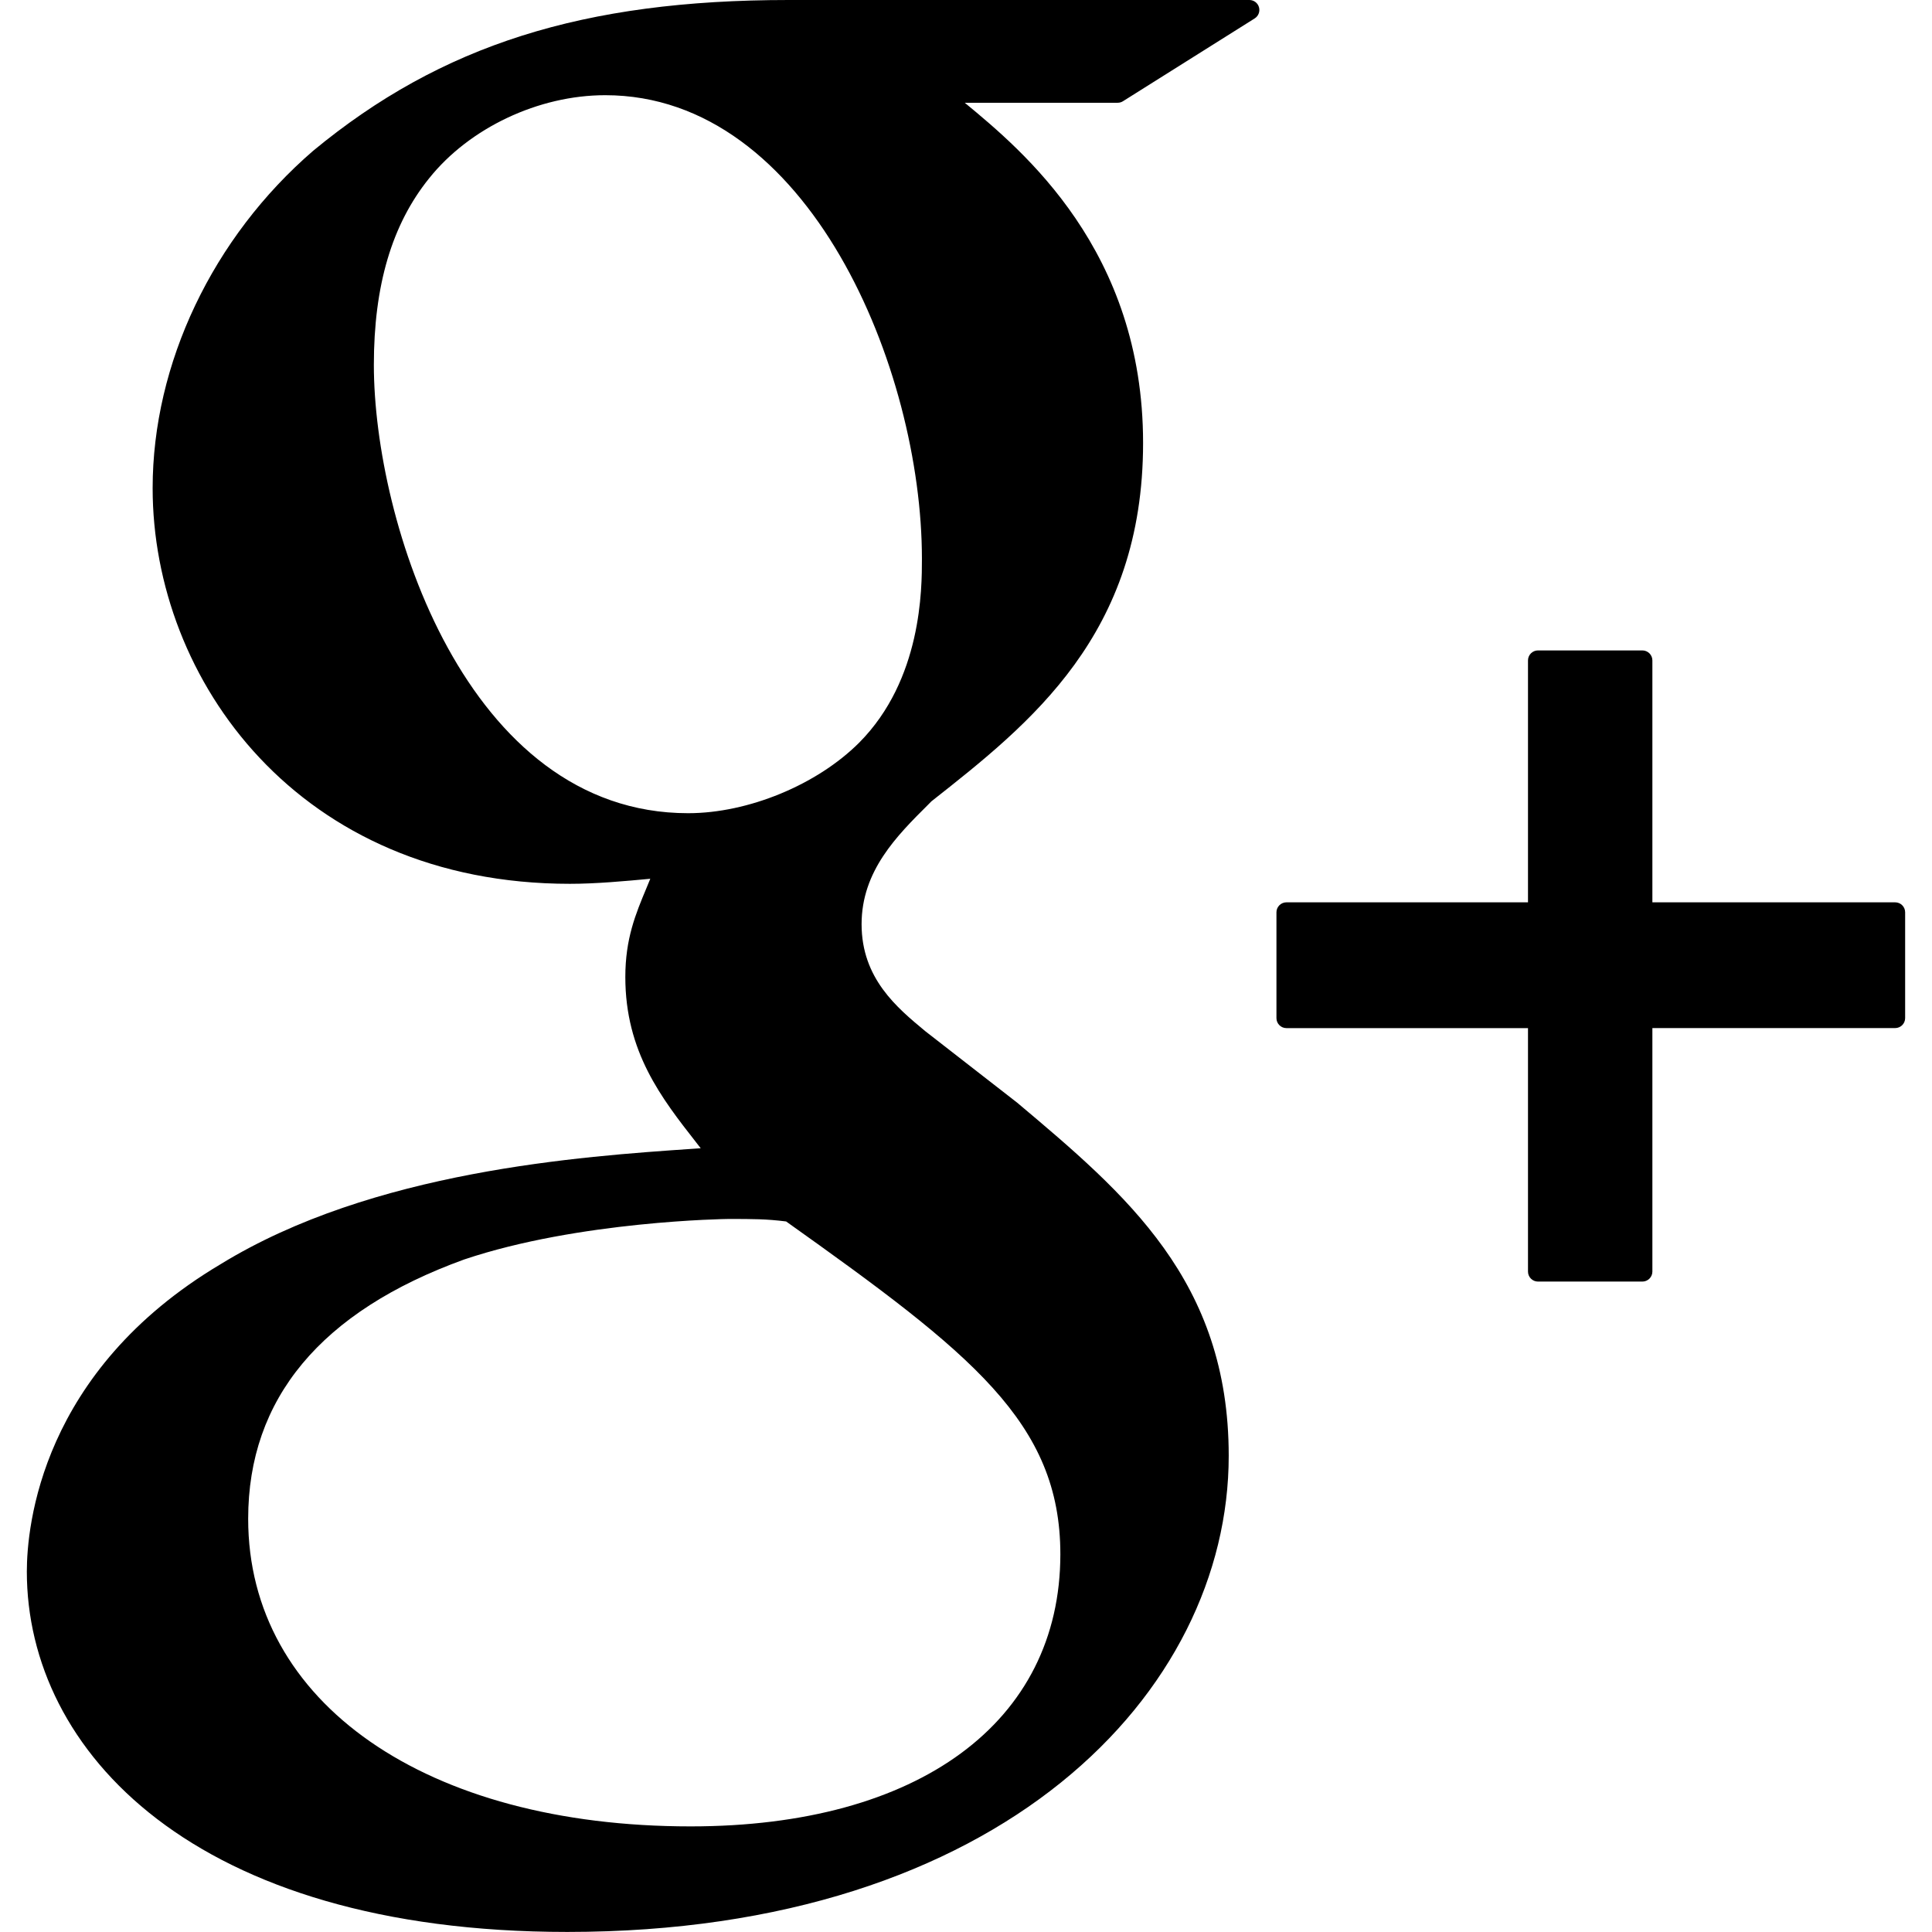
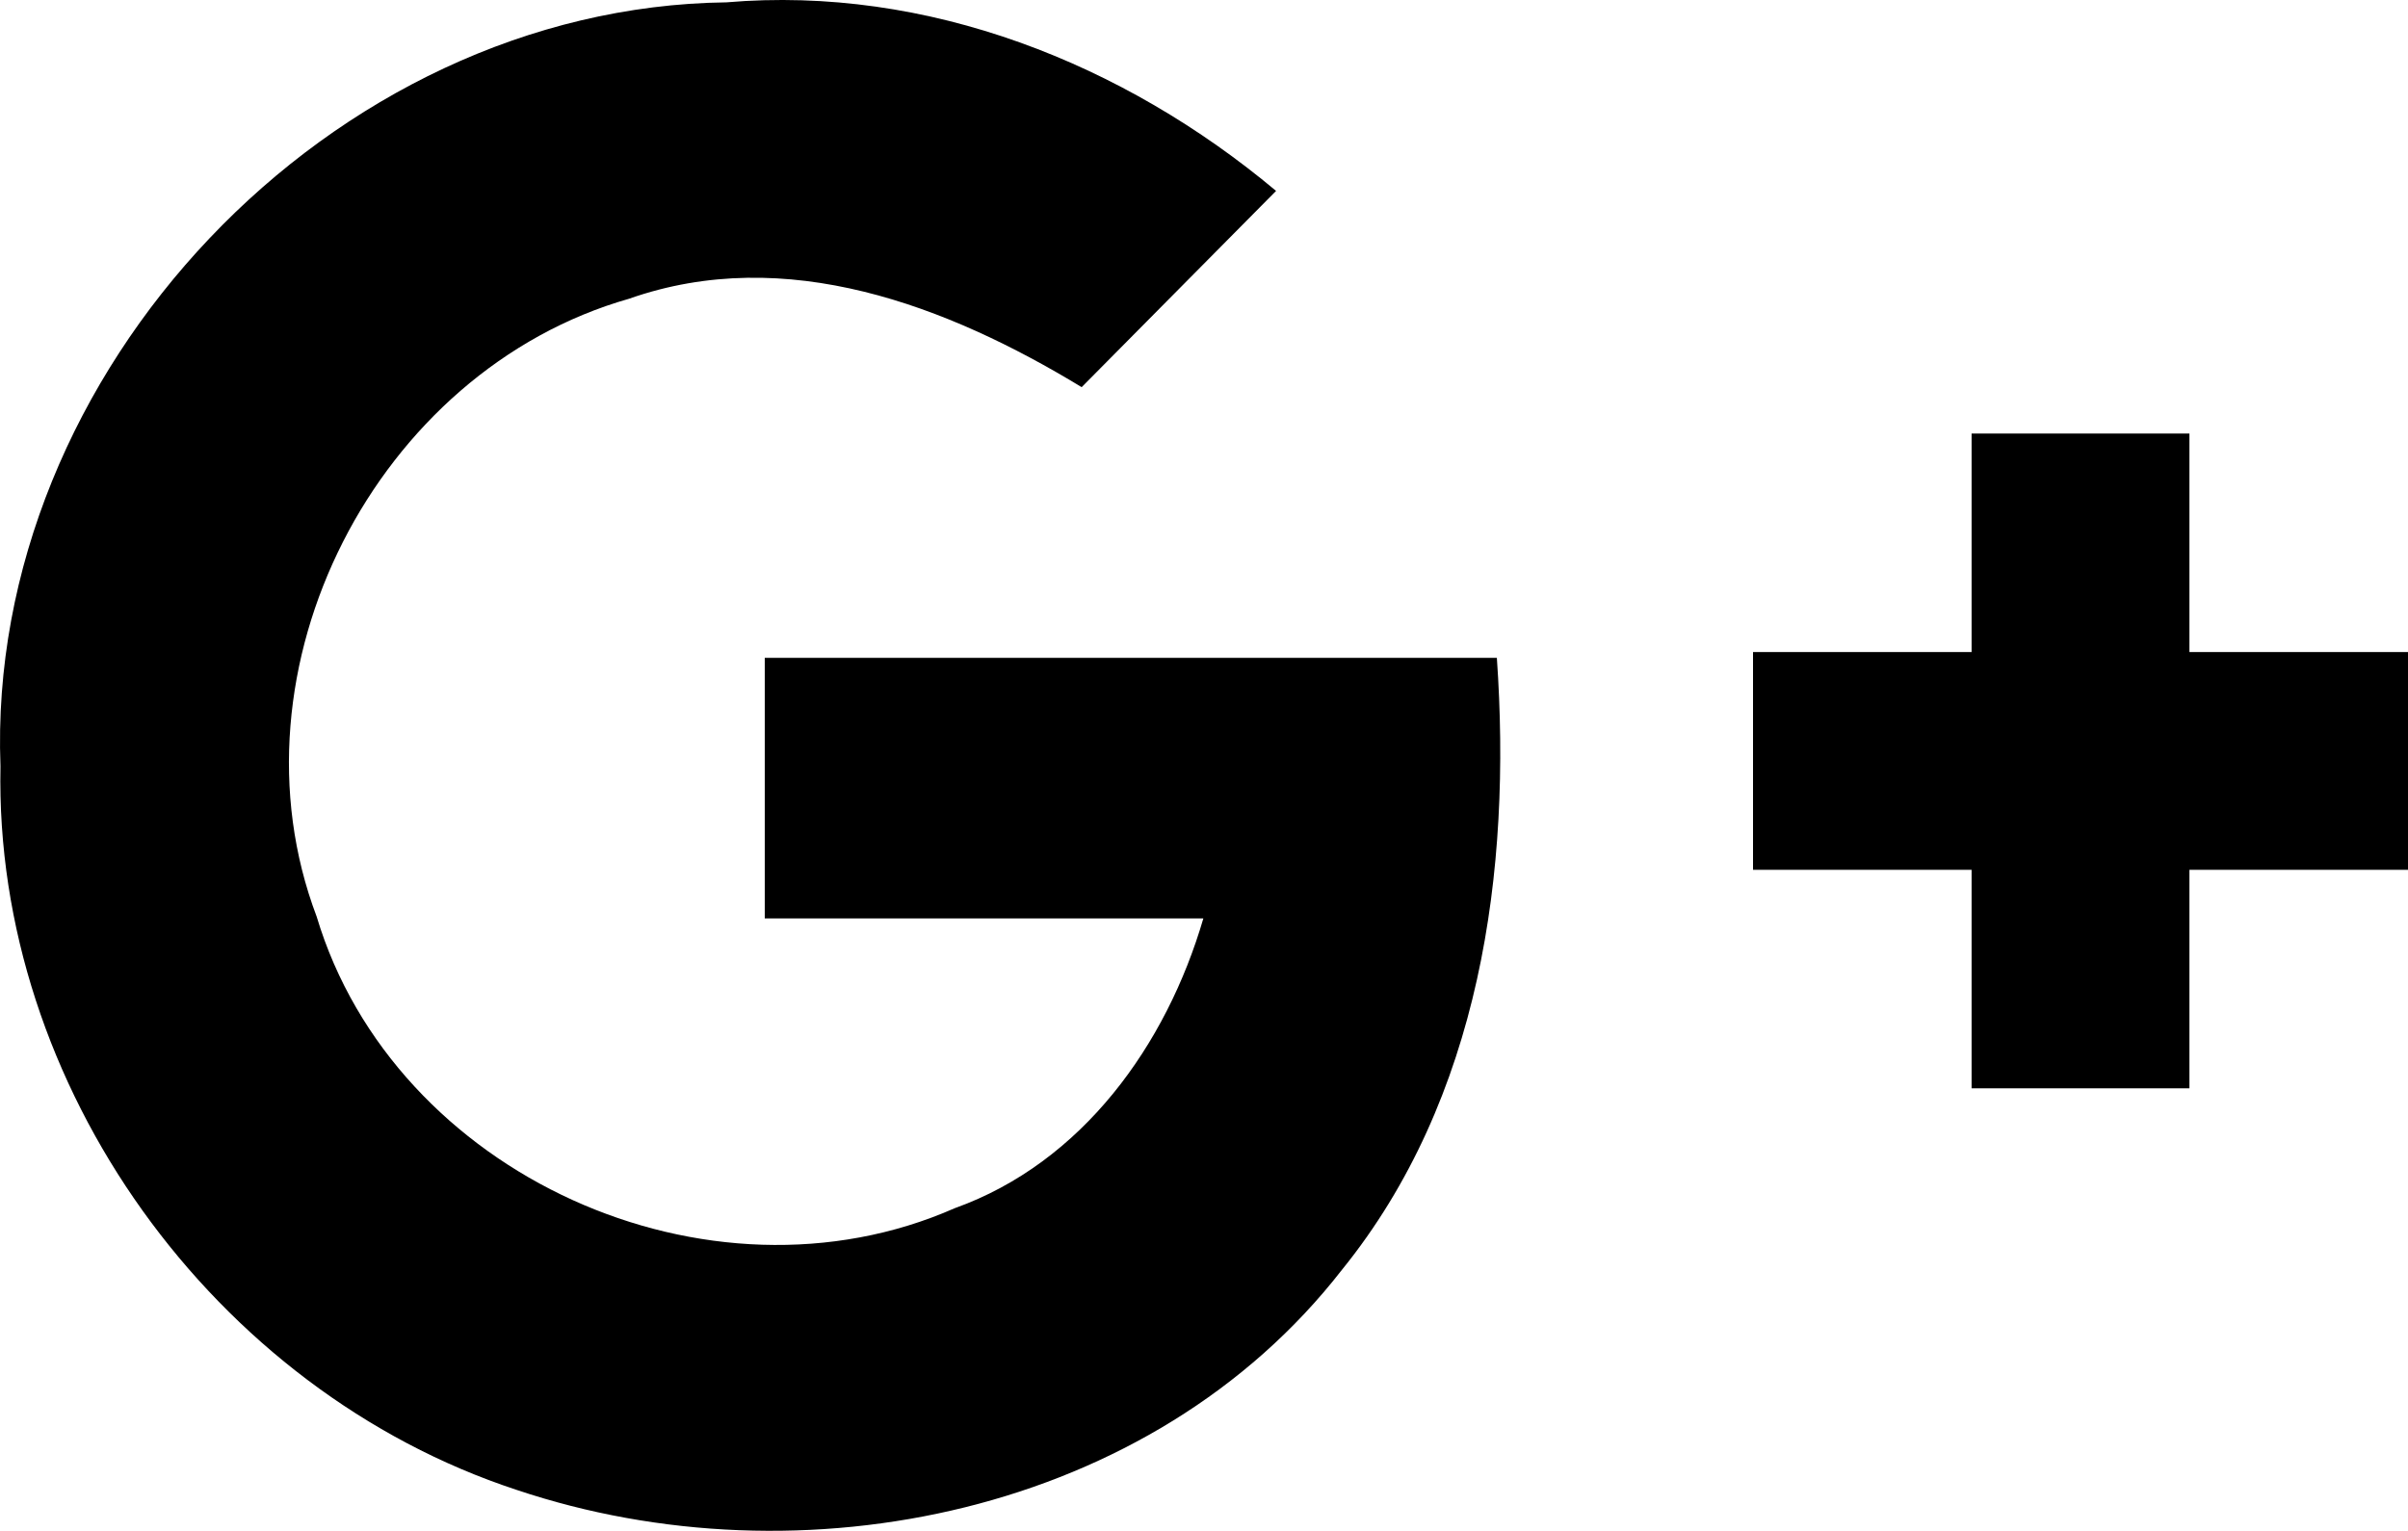
- <svg xmlns="http://www.w3.org/2000/svg" version="1.1" id="Capa_1" x="0px" y="0px" width="96.828px" height="96.828px" viewBox="0 0 96.828 96.828" enable-background="new 0 0 96.828 96.828" xml:space="preserve">
-   <g>
-     <path d="M62.617,0H39.525c-10.29,0-17.413,2.256-23.824,7.552c-5.042,4.35-8.051,10.672-8.051,16.912    c0,9.614,7.33,19.831,20.913,19.831c1.306,0,2.752-0.134,4.028-0.253l-0.188,0.457c-0.546,1.308-1.063,2.542-1.063,4.467    c0,3.75,1.809,6.064,3.558,8.299l0.22,0.283l-0.391,0.027c-5.609,0.383-16.049,1.1-23.675,5.786    c-9.007,5.354-9.707,13.146-9.707,15.404c0,8.987,8.376,18.06,27.09,18.06c21.76,0,33.146-12.005,33.146-23.863    c0.002-8.771-5.142-13.101-10.601-17.697l-4.604-3.582c-1.423-1.18-3.195-2.646-3.195-5.364c0-2.672,1.772-4.436,3.336-5.992    l0.163-0.165c4.972-3.917,10.609-8.358,10.609-17.964c0-9.658-6.035-14.649-8.937-17.048h7.664c0.094,0,0.188-0.026,0.266-0.077    l6.601-4.15c0.188-0.119,0.276-0.348,0.214-0.562C63.037,0.147,62.839,0,62.617,0z M34.614,91.535    c-13.264,0-22.176-6.195-22.176-15.416c0-6.021,3.645-10.396,10.824-12.996c5.749-1.936,13.17-2.031,13.244-2.031    c1.257,0,1.889,0,2.893,0.125c9.281,6.605,13.744,10.074,13.744,16.679C53.141,86.309,46.041,91.535,34.614,91.535z     M34.489,40.756c-11.132,0-15.752-14.633-15.752-22.468c0-3.984,0.906-7.042,2.77-9.351c2.023-2.531,5.487-4.166,8.825-4.166    c10.221,0,15.873,13.738,15.873,23.233c0,1.498,0,6.055-3.148,9.22C40.94,39.337,37.497,40.756,34.489,40.756z" />
-     <path d="M94.982,45.223H82.814V33.098c0-0.276-0.226-0.5-0.5-0.5H77.08c-0.275,0-0.5,0.224-0.5,0.5v12.125H64.473    c-0.275,0-0.5,0.224-0.5,0.5v5.304c0,0.275,0.225,0.5,0.5,0.5H76.58V63.73c0,0.275,0.225,0.5,0.5,0.5h5.234    c0.274,0,0.5-0.225,0.5-0.5V51.525h12.168c0.275,0,0.5-0.223,0.5-0.5v-5.302C95.482,45.446,95.259,45.223,94.982,45.223z" />
-   </g>
+ <svg xmlns="http://www.w3.org/2000/svg" version="1.1" id="Layer_1" x="0px" y="0px" width="328.976px" height="209.203px" viewBox="585.65 195.638 328.976 209.203" enable-background="new 585.65 195.638 328.976 209.203" xml:space="preserve">
+   <path d="M733.424,248.546c-18.326-11.137-40.396-19.625-61.819-12.086c-34.555,9.838-55.478,50.635-42.694,84.44  c10.586,35.304,53.529,54.681,87.184,39.848c17.427-6.24,28.912-22.318,33.955-39.599h-59.92v-35.606h100.017  c2.047,29.11-2.247,60.27-21.172,83.639c-25.916,33.358-73.805,43.146-112.753,30.063c-41.346-13.584-71.408-55.229-70.506-98.873  c-2.049-53.929,45.191-103.763,99.168-104.413c27.515-2.346,54.28,8.341,75.101,25.769L733.424,248.546z" />
+   <path d="M855.005,254.887h29.76v29.861h29.861v29.76h-29.861v29.861h-29.76v-29.861h-29.861v-29.76h29.861V254.887z" />
</svg>
